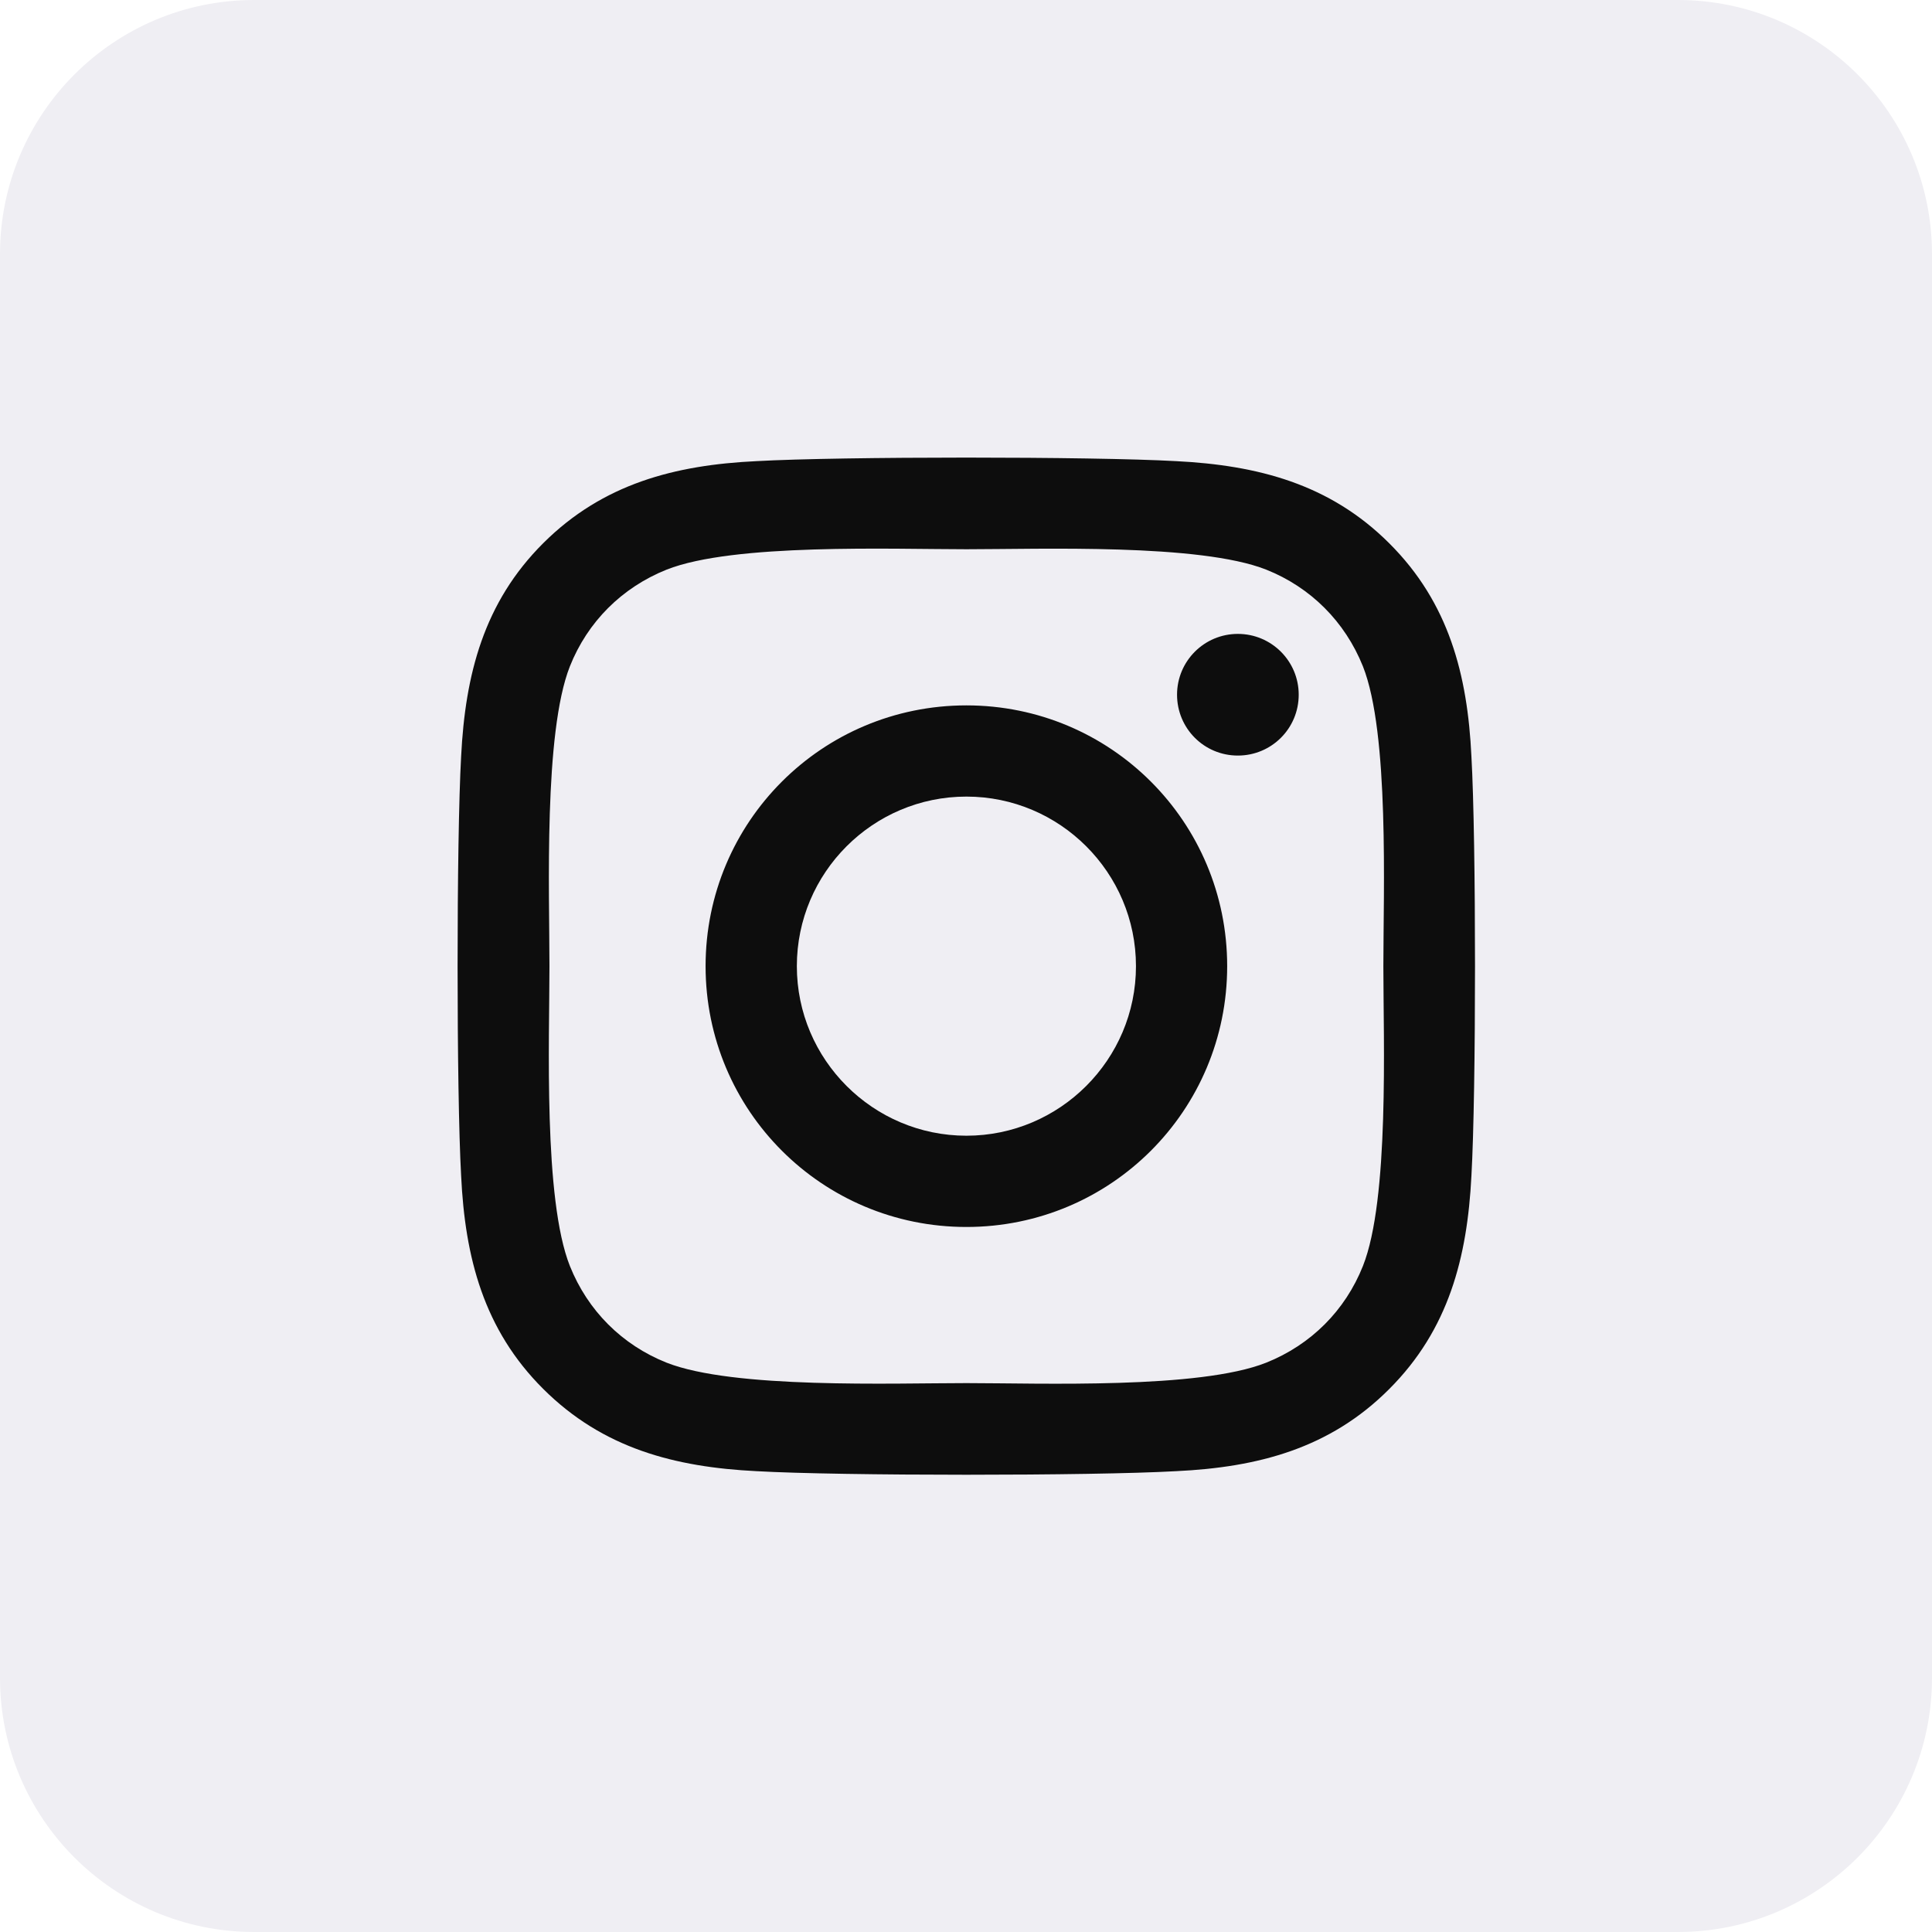
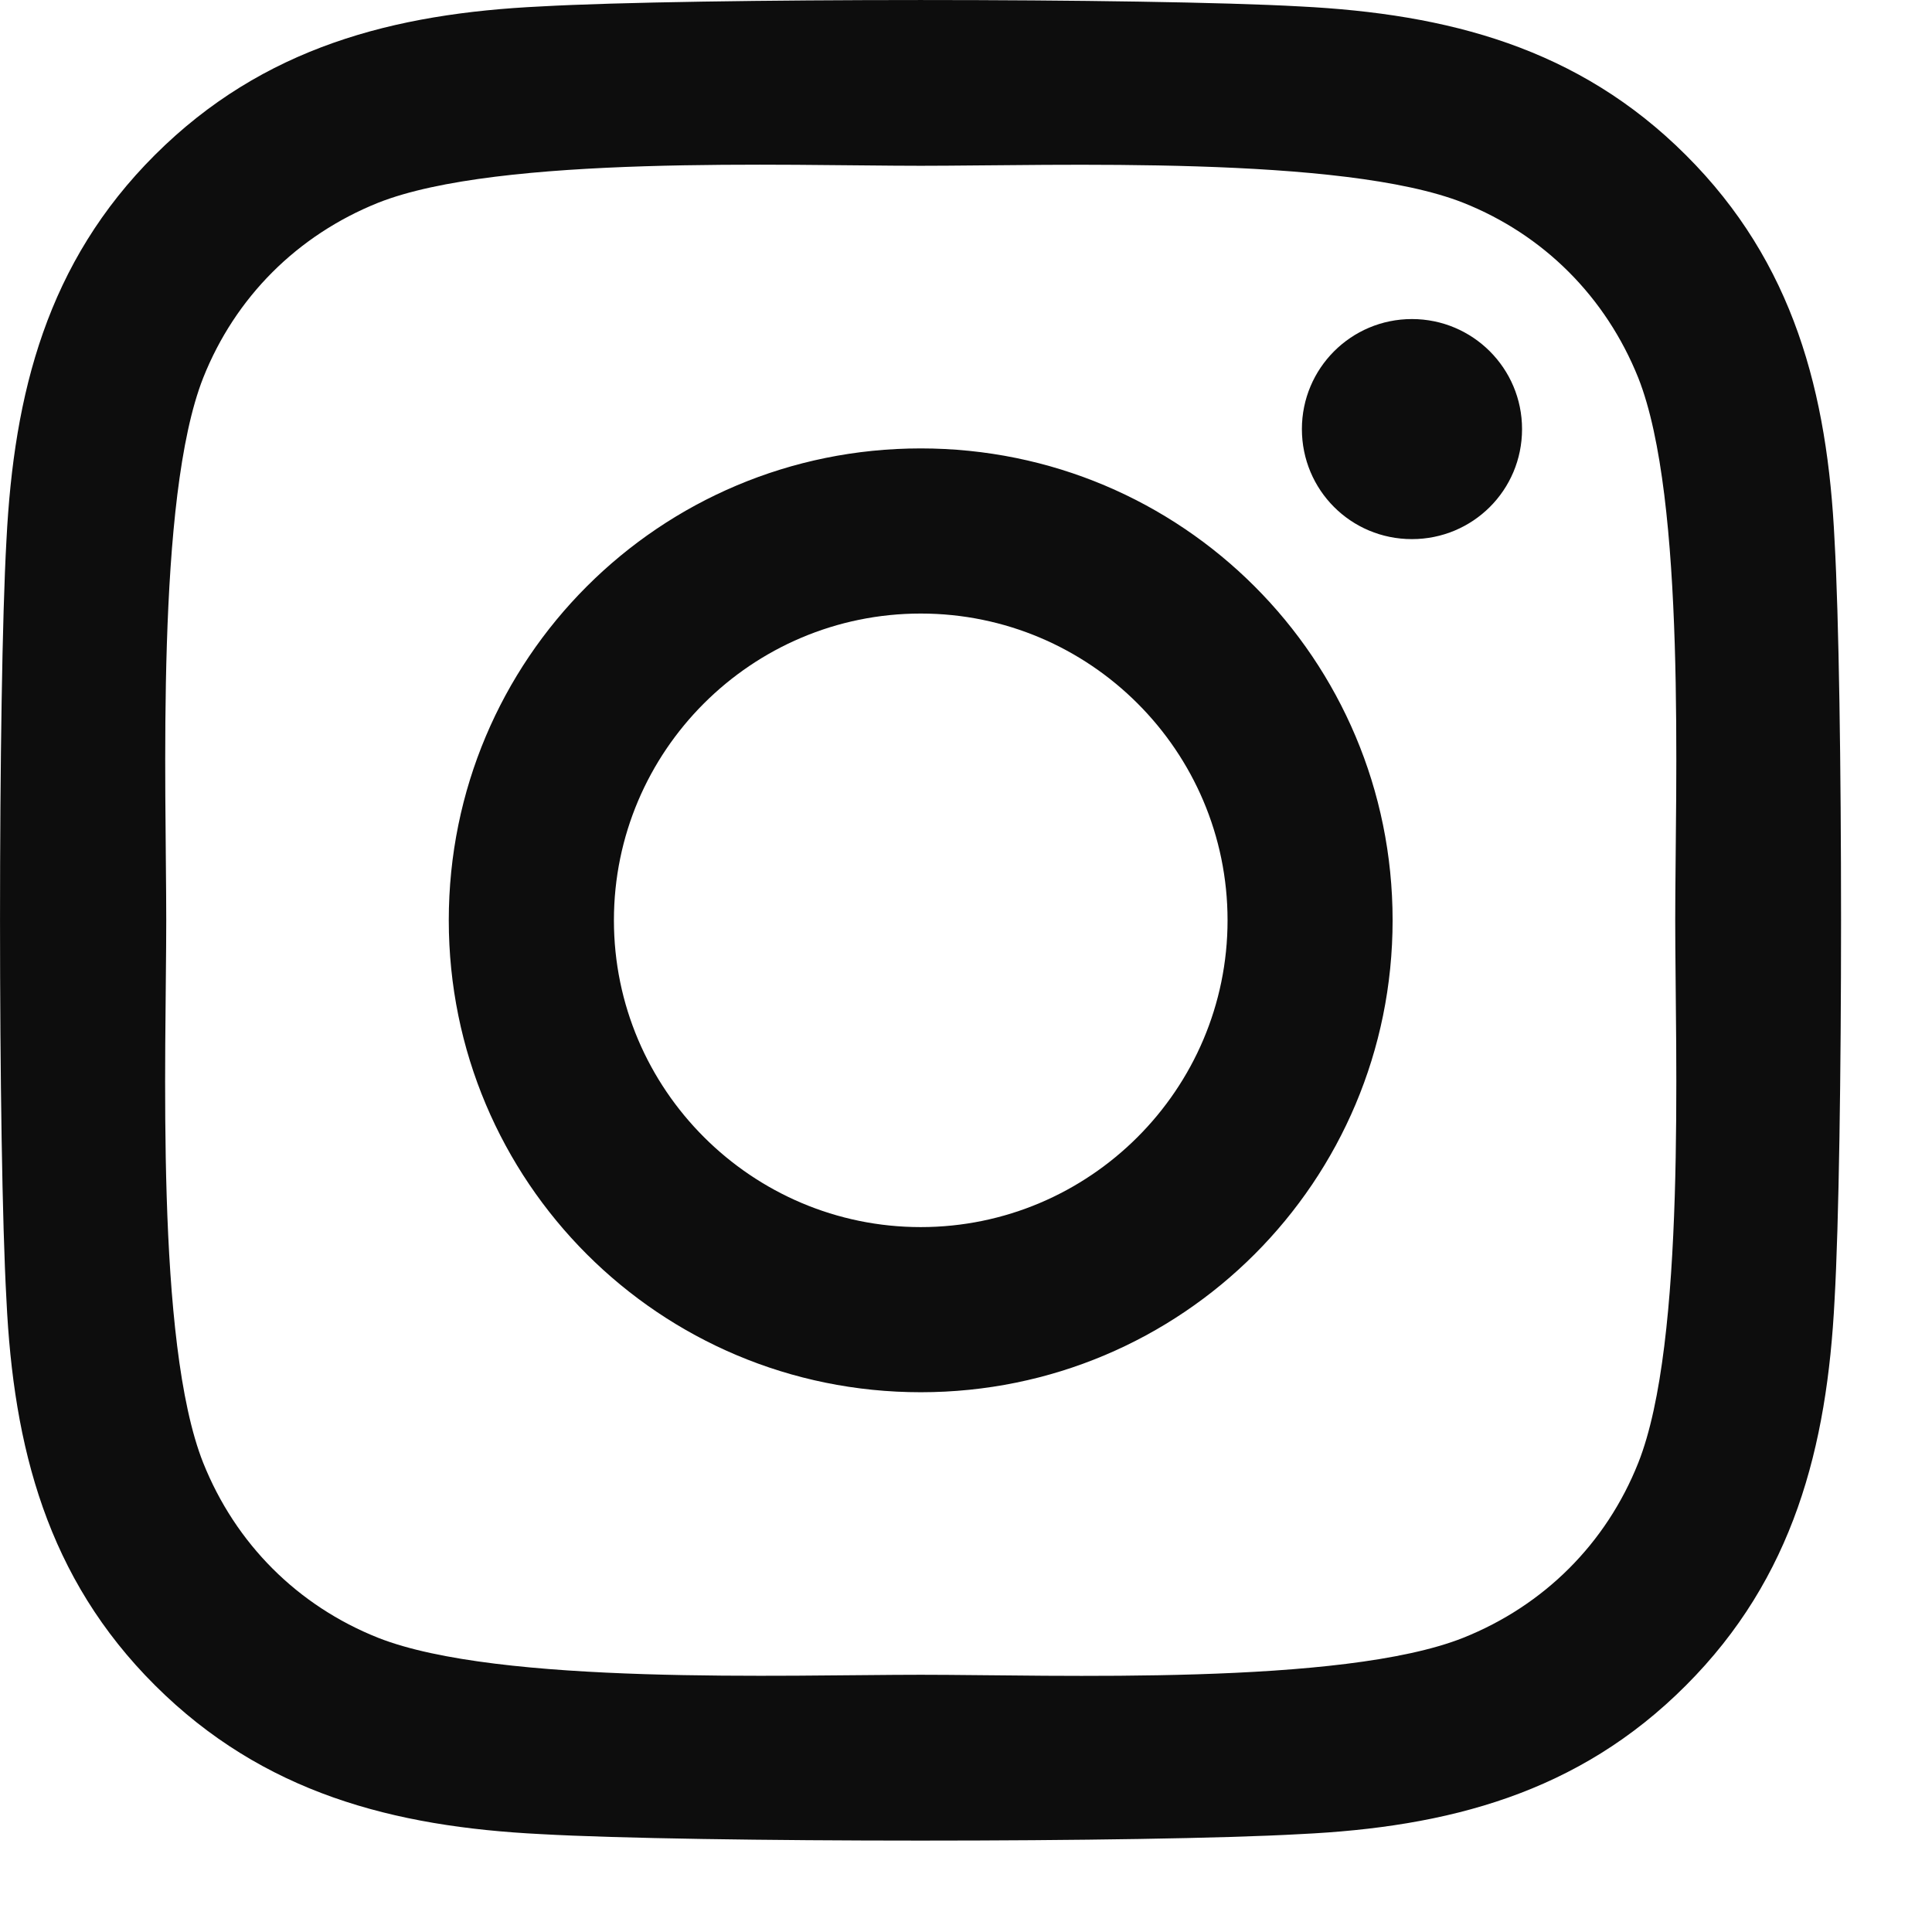
- <svg xmlns="http://www.w3.org/2000/svg" width="38" height="38" viewBox="0 0 38 38" fill="none">
-   <rect width="38" height="38" rx="5" fill="#EFEEF3" />
-   <path d="M19.008 13.874C16.169 13.874 13.878 16.164 13.878 19.003C13.878 21.843 16.169 24.133 19.008 24.133C21.847 24.133 24.137 21.843 24.137 19.003C24.137 16.164 21.847 13.874 19.008 13.874ZM19.008 22.338C17.173 22.338 15.673 20.843 15.673 19.003C15.673 17.164 17.169 15.668 19.008 15.668C20.847 15.668 22.343 17.164 22.343 19.003C22.343 20.843 20.843 22.338 19.008 22.338ZM25.544 13.664C25.544 14.329 25.008 14.861 24.347 14.861C23.682 14.861 23.151 14.325 23.151 13.664C23.151 13.003 23.686 12.468 24.347 12.468C25.008 12.468 25.544 13.003 25.544 13.664ZM28.941 14.878C28.865 13.276 28.499 11.856 27.325 10.686C26.155 9.517 24.735 9.151 23.133 9.07C21.481 8.977 16.53 8.977 14.878 9.07C13.28 9.146 11.861 9.512 10.686 10.682C9.512 11.852 9.151 13.271 9.07 14.874C8.977 16.526 8.977 21.477 9.07 23.128C9.146 24.731 9.512 26.151 10.686 27.32C11.861 28.49 13.276 28.856 14.878 28.936C16.53 29.03 21.481 29.03 23.133 28.936C24.735 28.86 26.155 28.494 27.325 27.32C28.494 26.151 28.86 24.731 28.941 23.128C29.035 21.477 29.035 16.53 28.941 14.878ZM26.807 24.901C26.459 25.776 25.785 26.45 24.905 26.802C23.588 27.325 20.463 27.204 19.008 27.204C17.552 27.204 14.423 27.32 13.111 26.802C12.236 26.454 11.561 25.78 11.209 24.901C10.686 23.584 10.807 20.459 10.807 19.003C10.807 17.548 10.691 14.418 11.209 13.106C11.557 12.231 12.231 11.557 13.111 11.204C14.427 10.682 17.552 10.803 19.008 10.803C20.463 10.803 23.593 10.686 24.905 11.204C25.78 11.553 26.454 12.227 26.807 13.106C27.329 14.423 27.209 17.548 27.209 19.003C27.209 20.459 27.329 23.588 26.807 24.901Z" fill="#0D0D0D" />
+ <svg xmlns="http://www.w3.org/2000/svg" width="21" height="21" viewBox="0 0 21 21" fill="none">
+   <path d="M10.008 4.874C7.169 4.874 4.878 7.164 4.878 10.003C4.878 12.843 7.169 15.133 10.008 15.133C12.847 15.133 15.137 12.843 15.137 10.003C15.137 7.164 12.847 4.874 10.008 4.874ZM10.008 13.338C8.173 13.338 6.673 11.843 6.673 10.003C6.673 8.164 8.169 6.669 10.008 6.669C11.847 6.669 13.343 8.164 13.343 10.003C13.343 11.843 11.843 13.338 10.008 13.338ZM16.544 4.664C16.544 5.329 16.008 5.86 15.347 5.86C14.682 5.86 14.151 5.325 14.151 4.664C14.151 4.003 14.686 3.468 15.347 3.468C16.008 3.468 16.544 4.003 16.544 4.664ZM19.941 5.878C19.865 4.276 19.499 2.856 18.325 1.686C17.155 0.517 15.736 0.151 14.133 0.07C12.481 -0.023 7.53 -0.023 5.878 0.07C4.28 0.146 2.86 0.512 1.686 1.682C0.512 2.852 0.151 4.271 0.07 5.874C-0.023 7.526 -0.023 12.477 0.07 14.128C0.146 15.731 0.512 17.151 1.686 18.32C2.86 19.49 4.276 19.856 5.878 19.936C7.53 20.03 12.481 20.03 14.133 19.936C15.736 19.86 17.155 19.494 18.325 18.32C19.494 17.151 19.86 15.731 19.941 14.128C20.035 12.477 20.035 7.53 19.941 5.878ZM17.807 15.901C17.459 16.776 16.785 17.45 15.905 17.802C14.588 18.325 11.463 18.204 10.008 18.204C8.552 18.204 5.423 18.32 4.11 17.802C3.235 17.454 2.561 16.78 2.209 15.901C1.686 14.584 1.807 11.459 1.807 10.003C1.807 8.548 1.691 5.419 2.209 4.106C2.557 3.231 3.231 2.557 4.11 2.204C5.427 1.682 8.552 1.802 10.008 1.802C11.463 1.802 14.593 1.686 15.905 2.204C16.78 2.552 17.454 3.227 17.807 4.106C18.329 5.423 18.209 8.548 18.209 10.003C18.209 11.459 18.329 14.588 17.807 15.901Z" fill="#0D0D0D" />
</svg>
